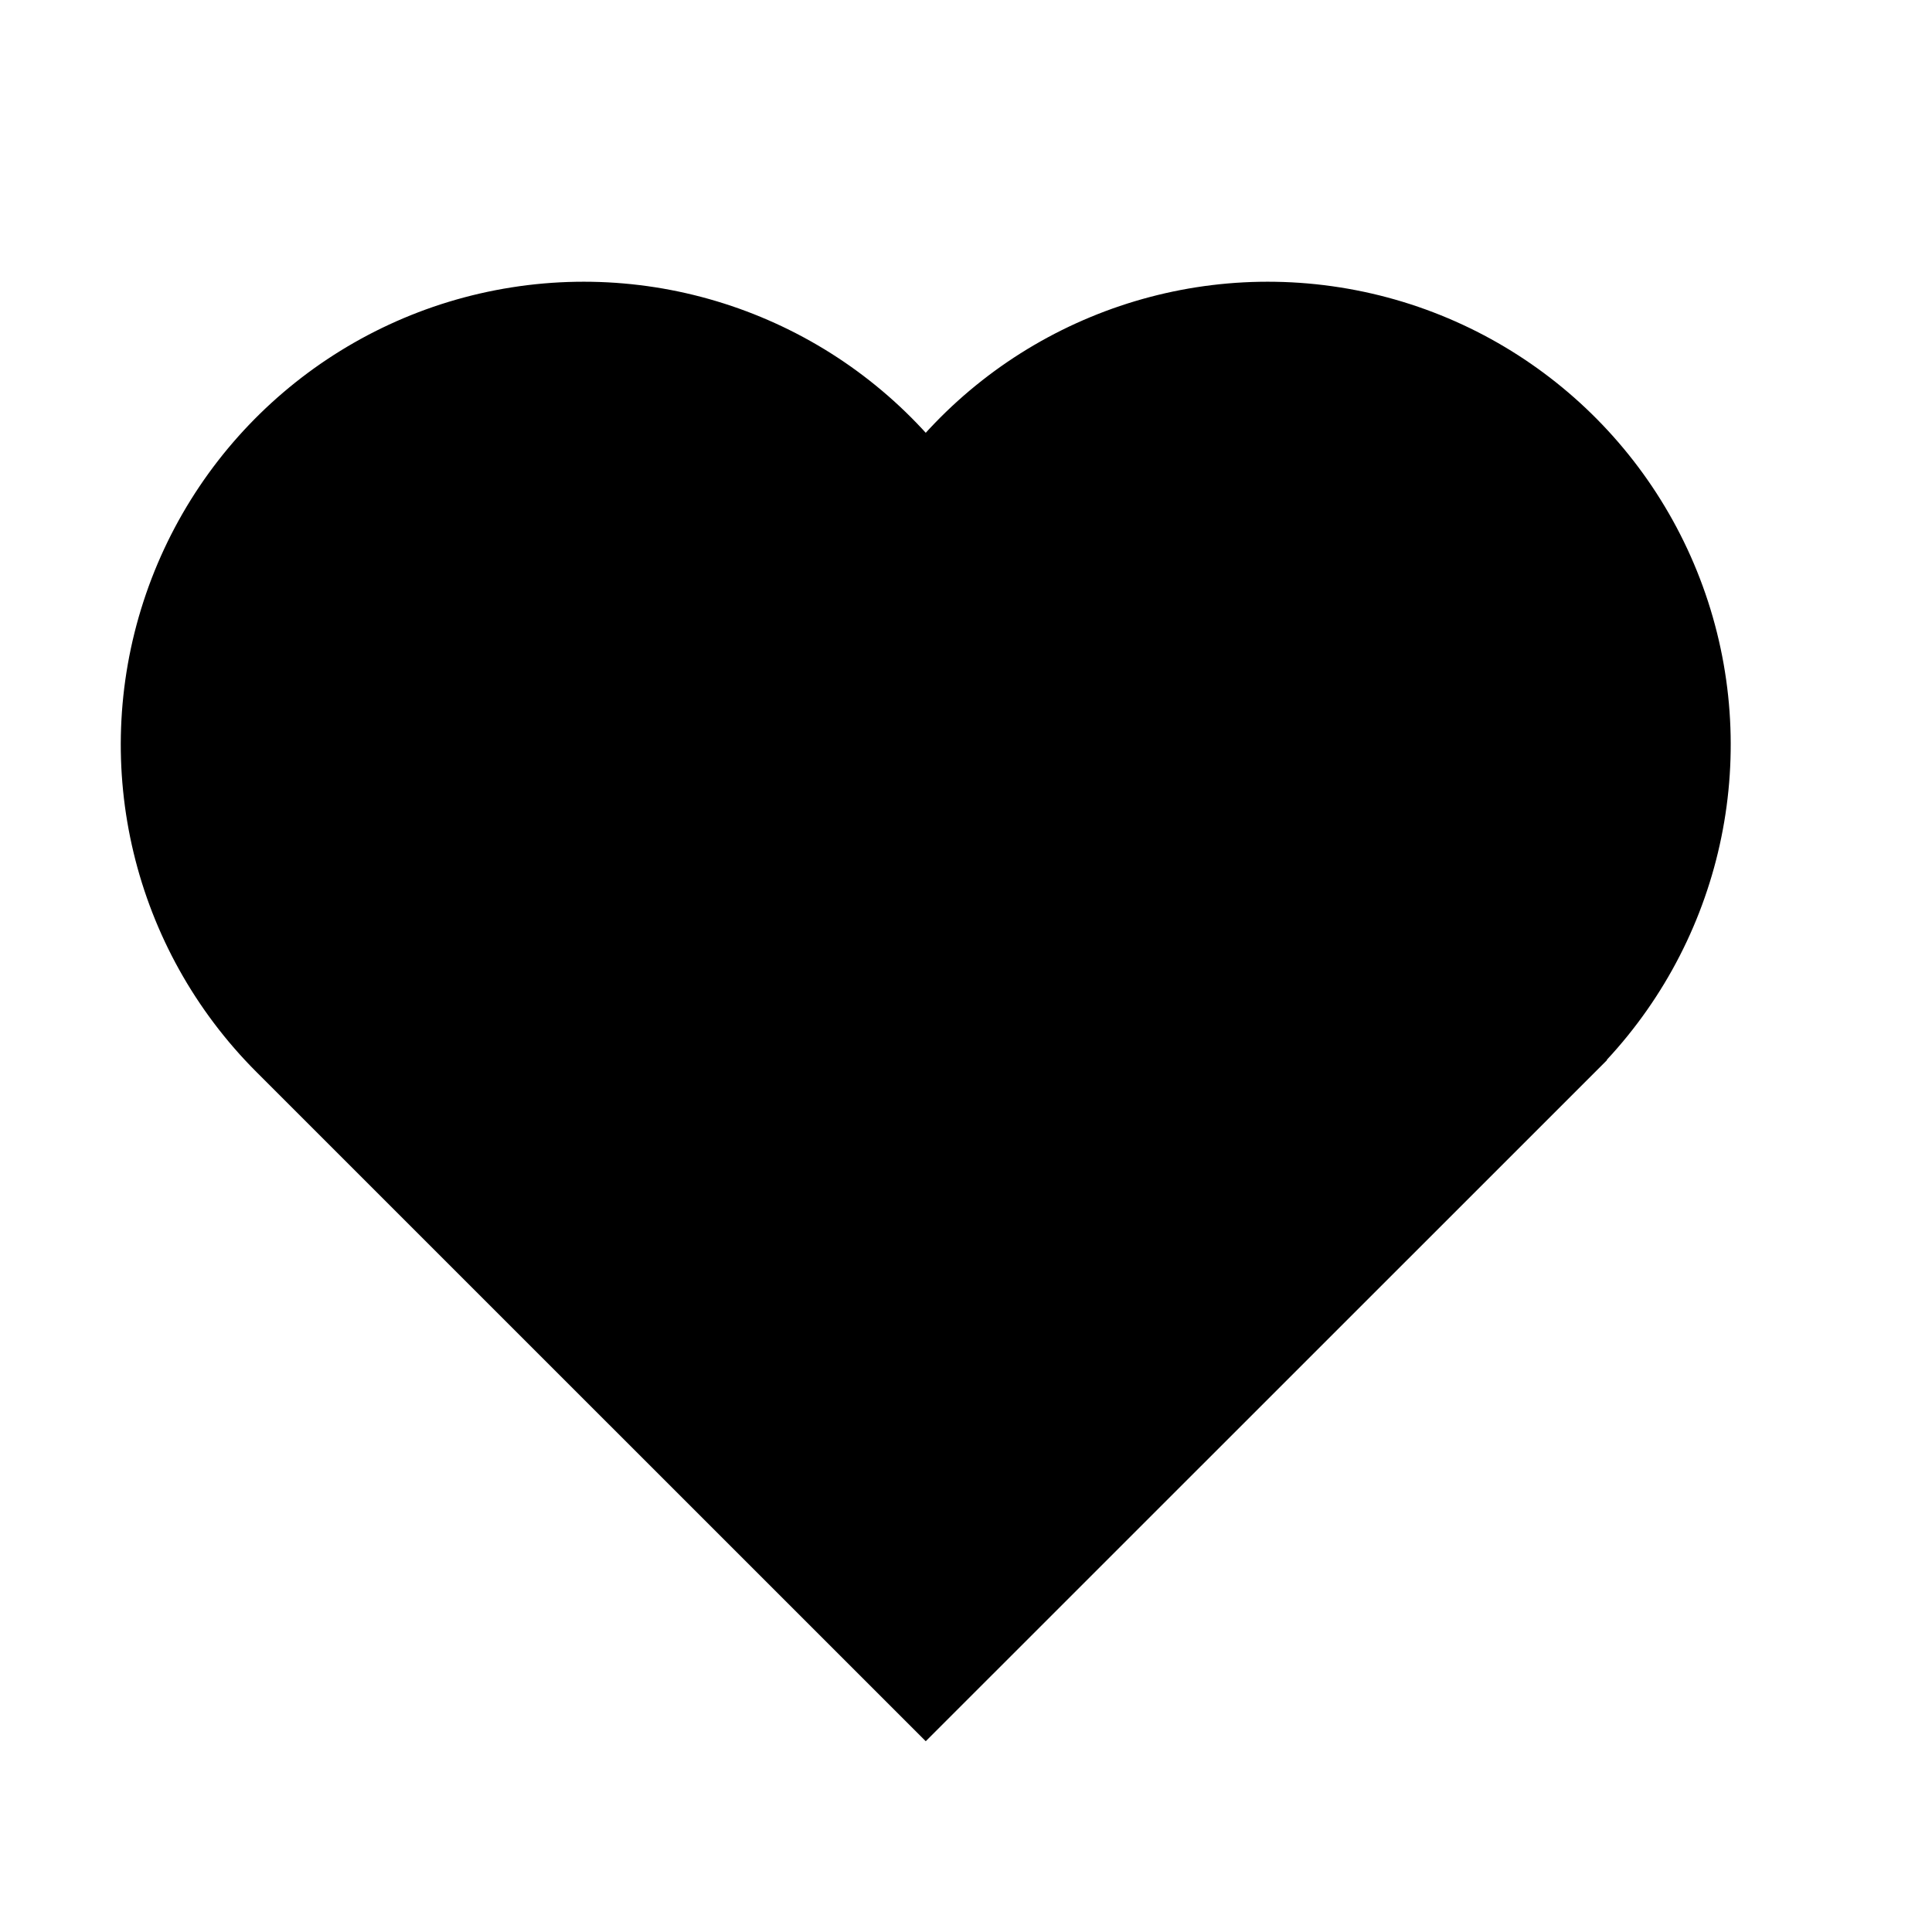
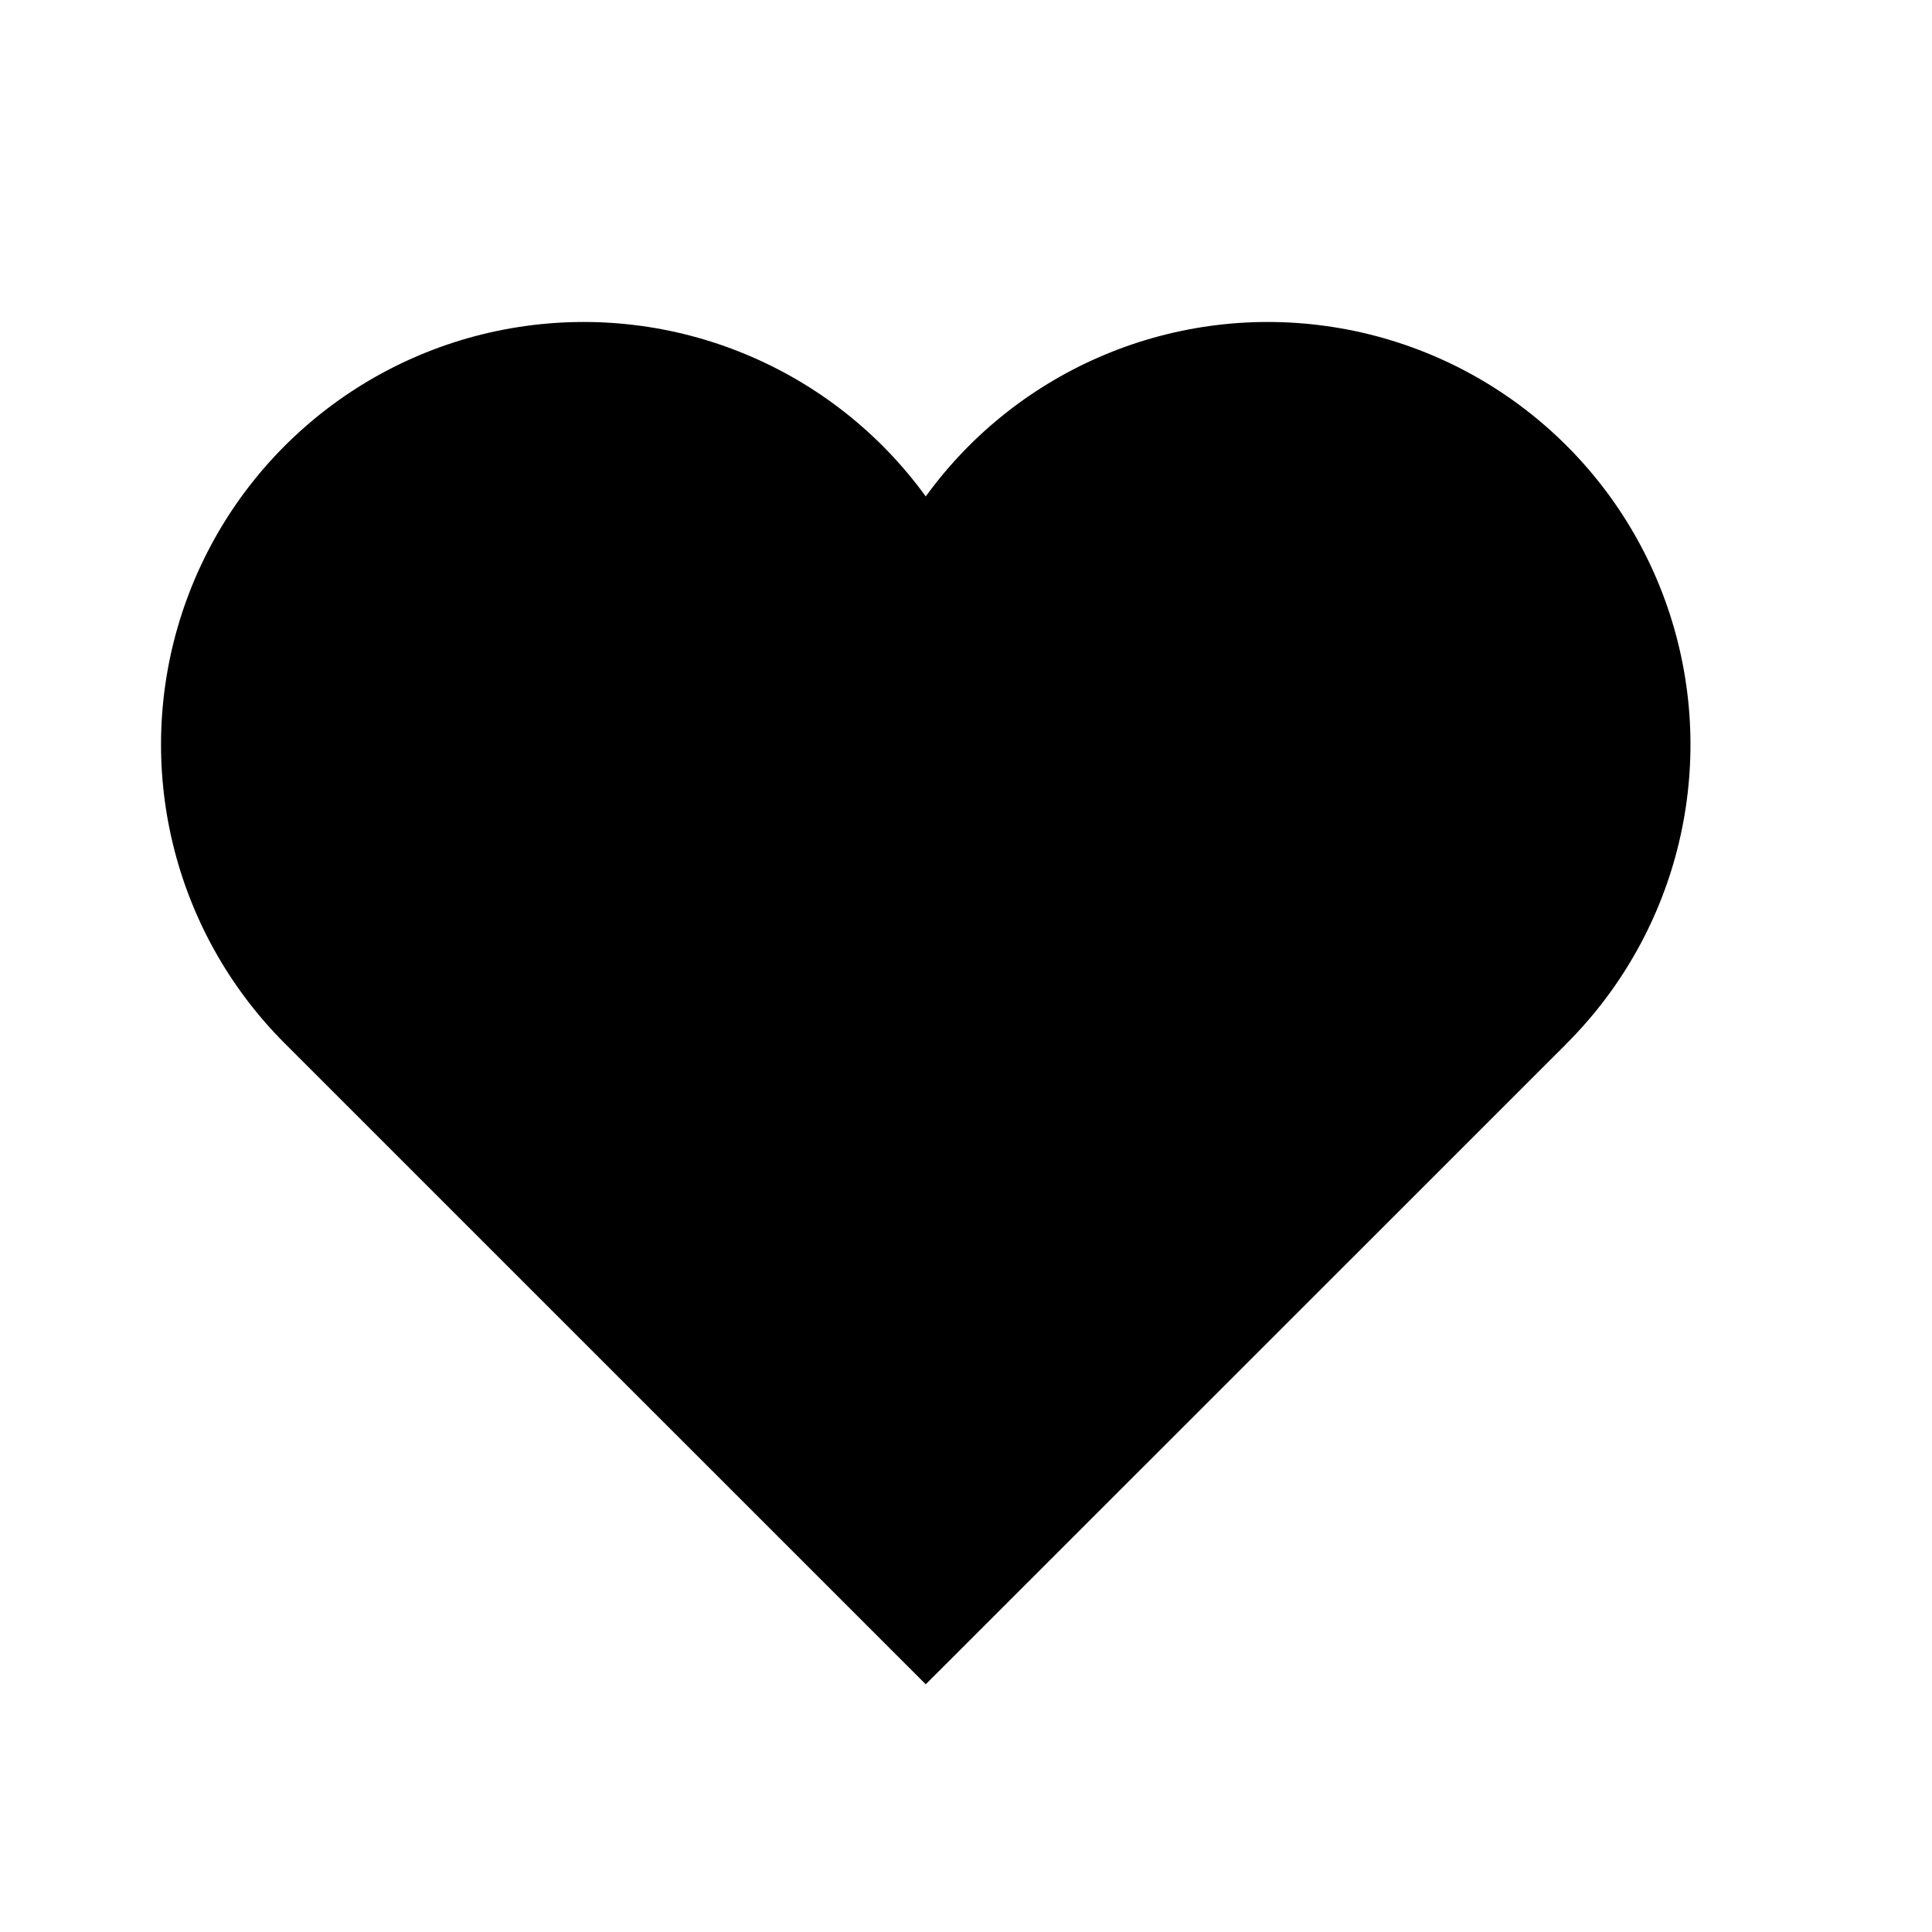
<svg xmlns="http://www.w3.org/2000/svg" width="24" height="24" fill="inherit" viewBox="0 0 24 24">
-   <path d="M19.462 12.962A5.25 5.25 0 1011.5 6.167a5.25 5.25 0 10-7.962 6.795l7.962 7.961 7.962-7.96v0z" stroke="#000" />
+   <path d="M19.462 12.962A5.25 5.25 0 1011.5 6.167a5.25 5.25 0 10-7.962 6.795l7.962 7.961 7.962-7.96v0z" stroke="inherit" />
</svg>
